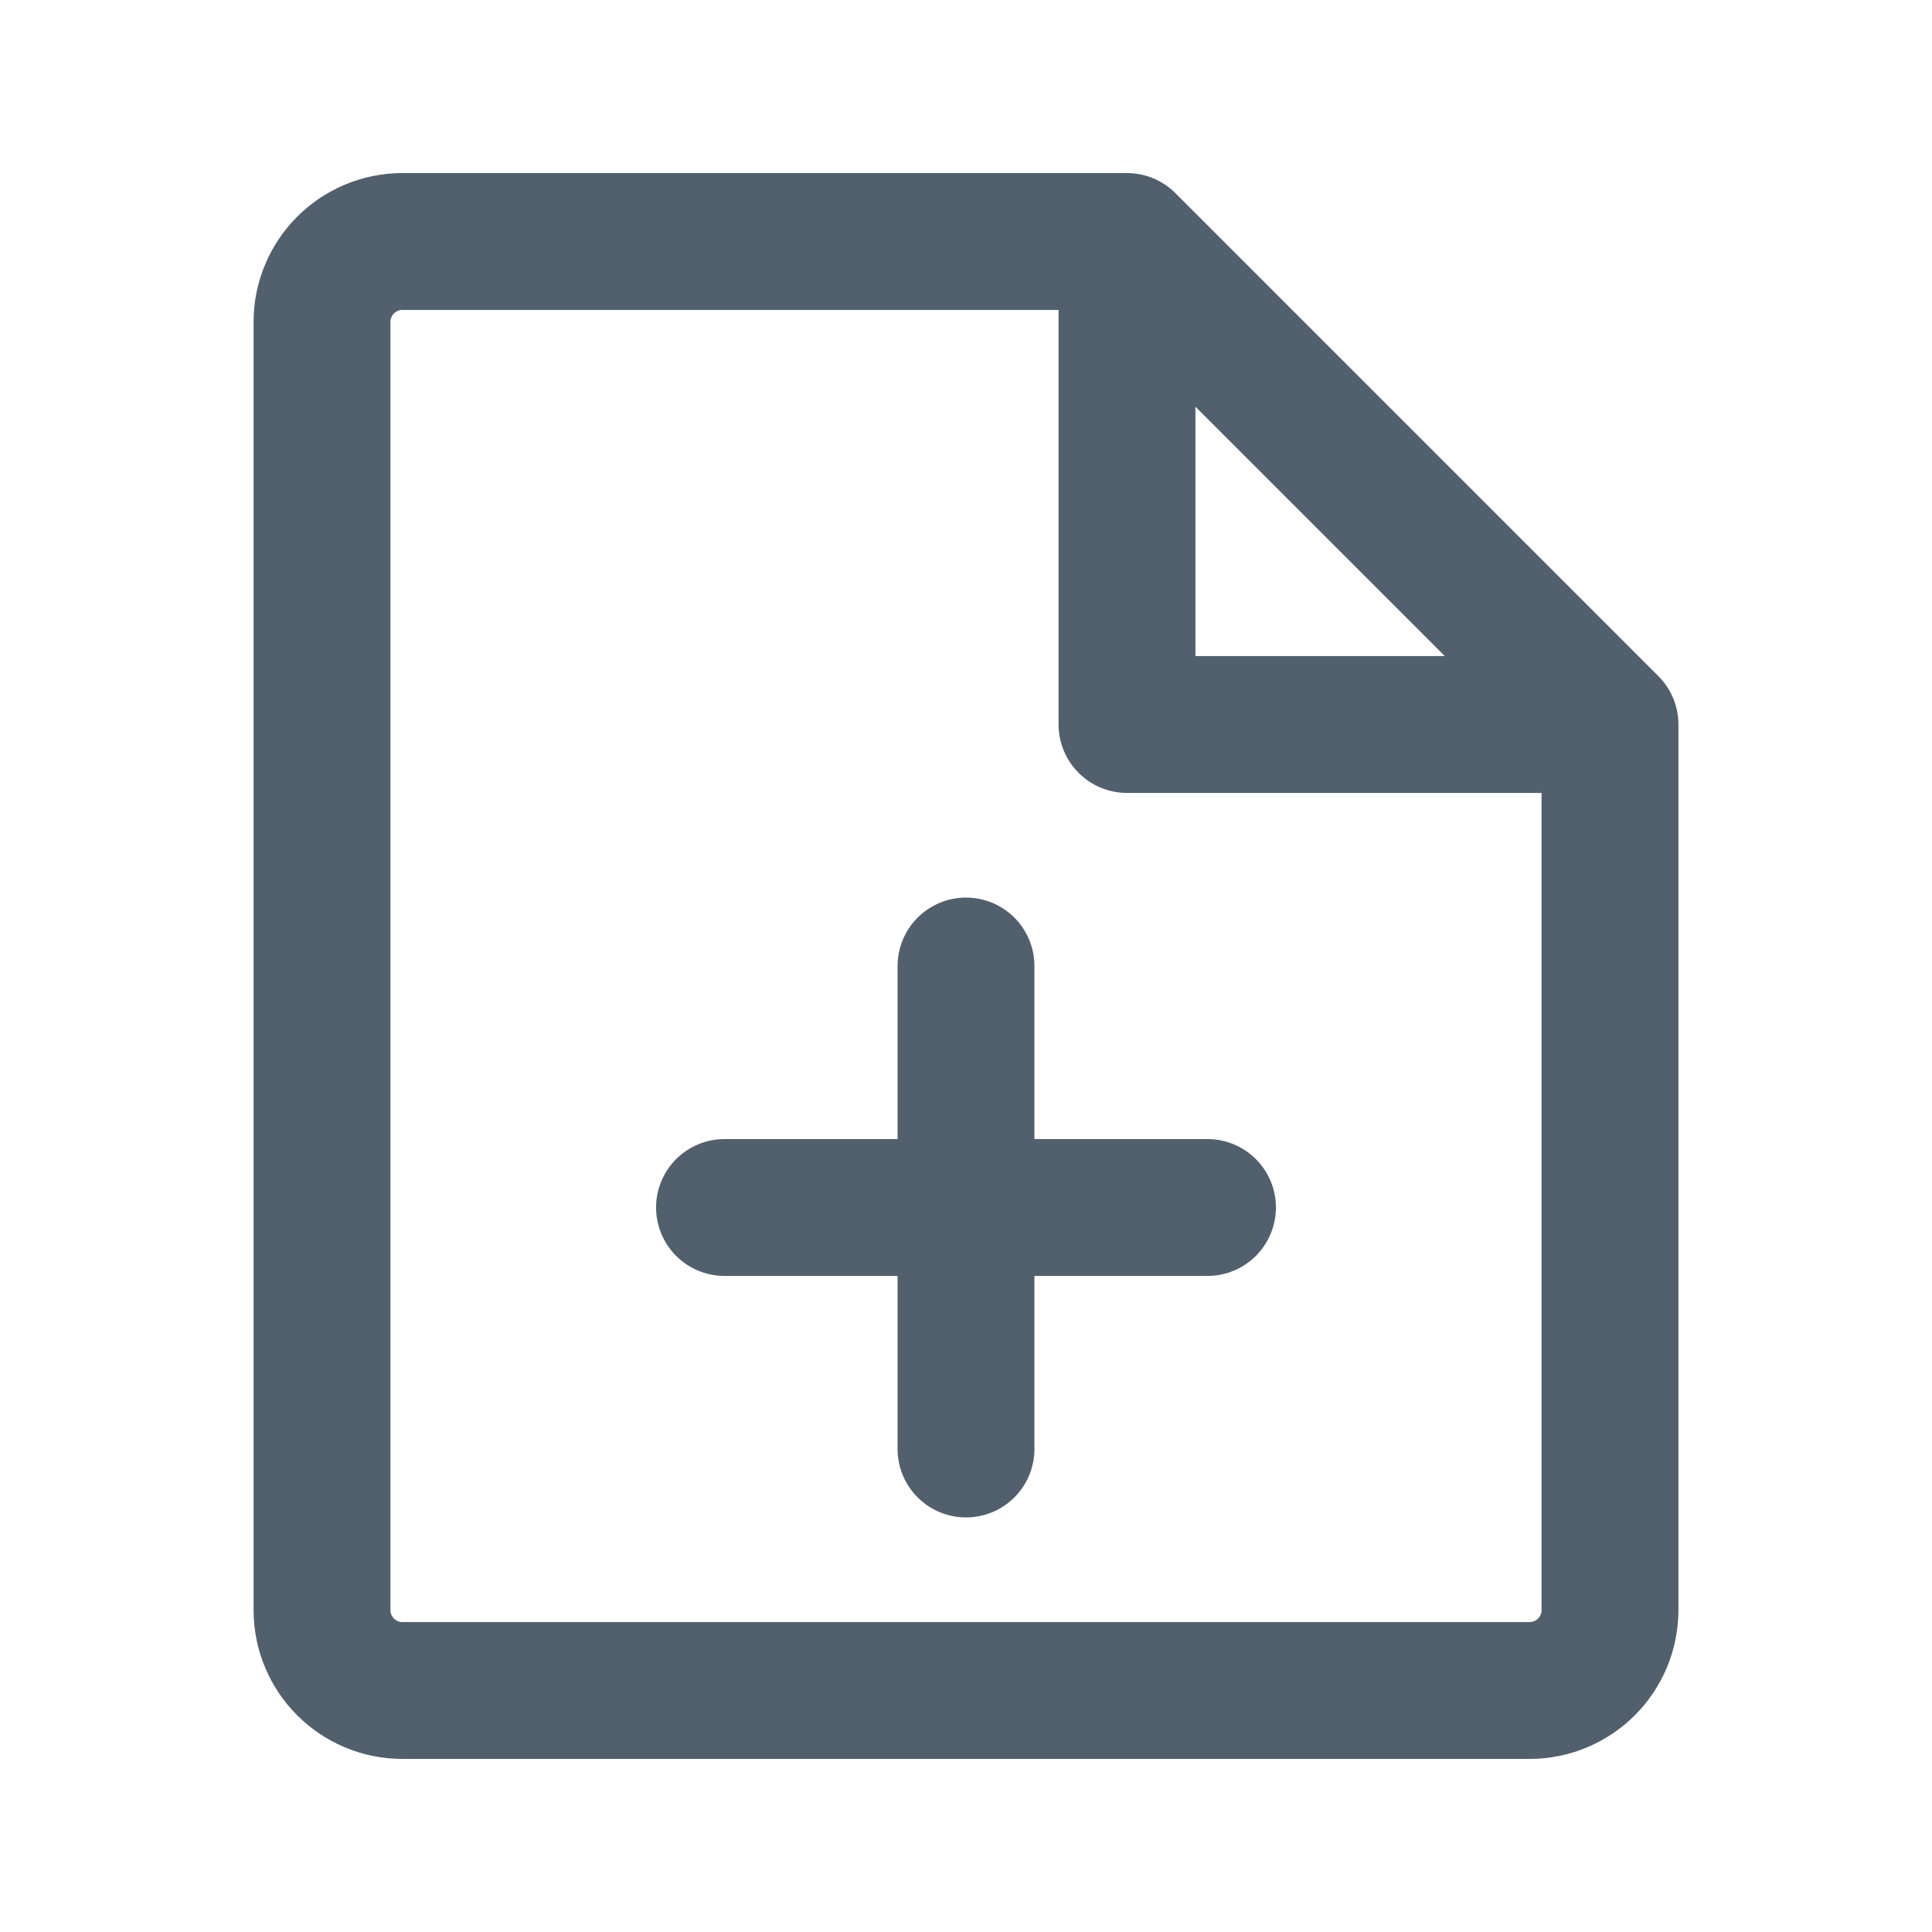
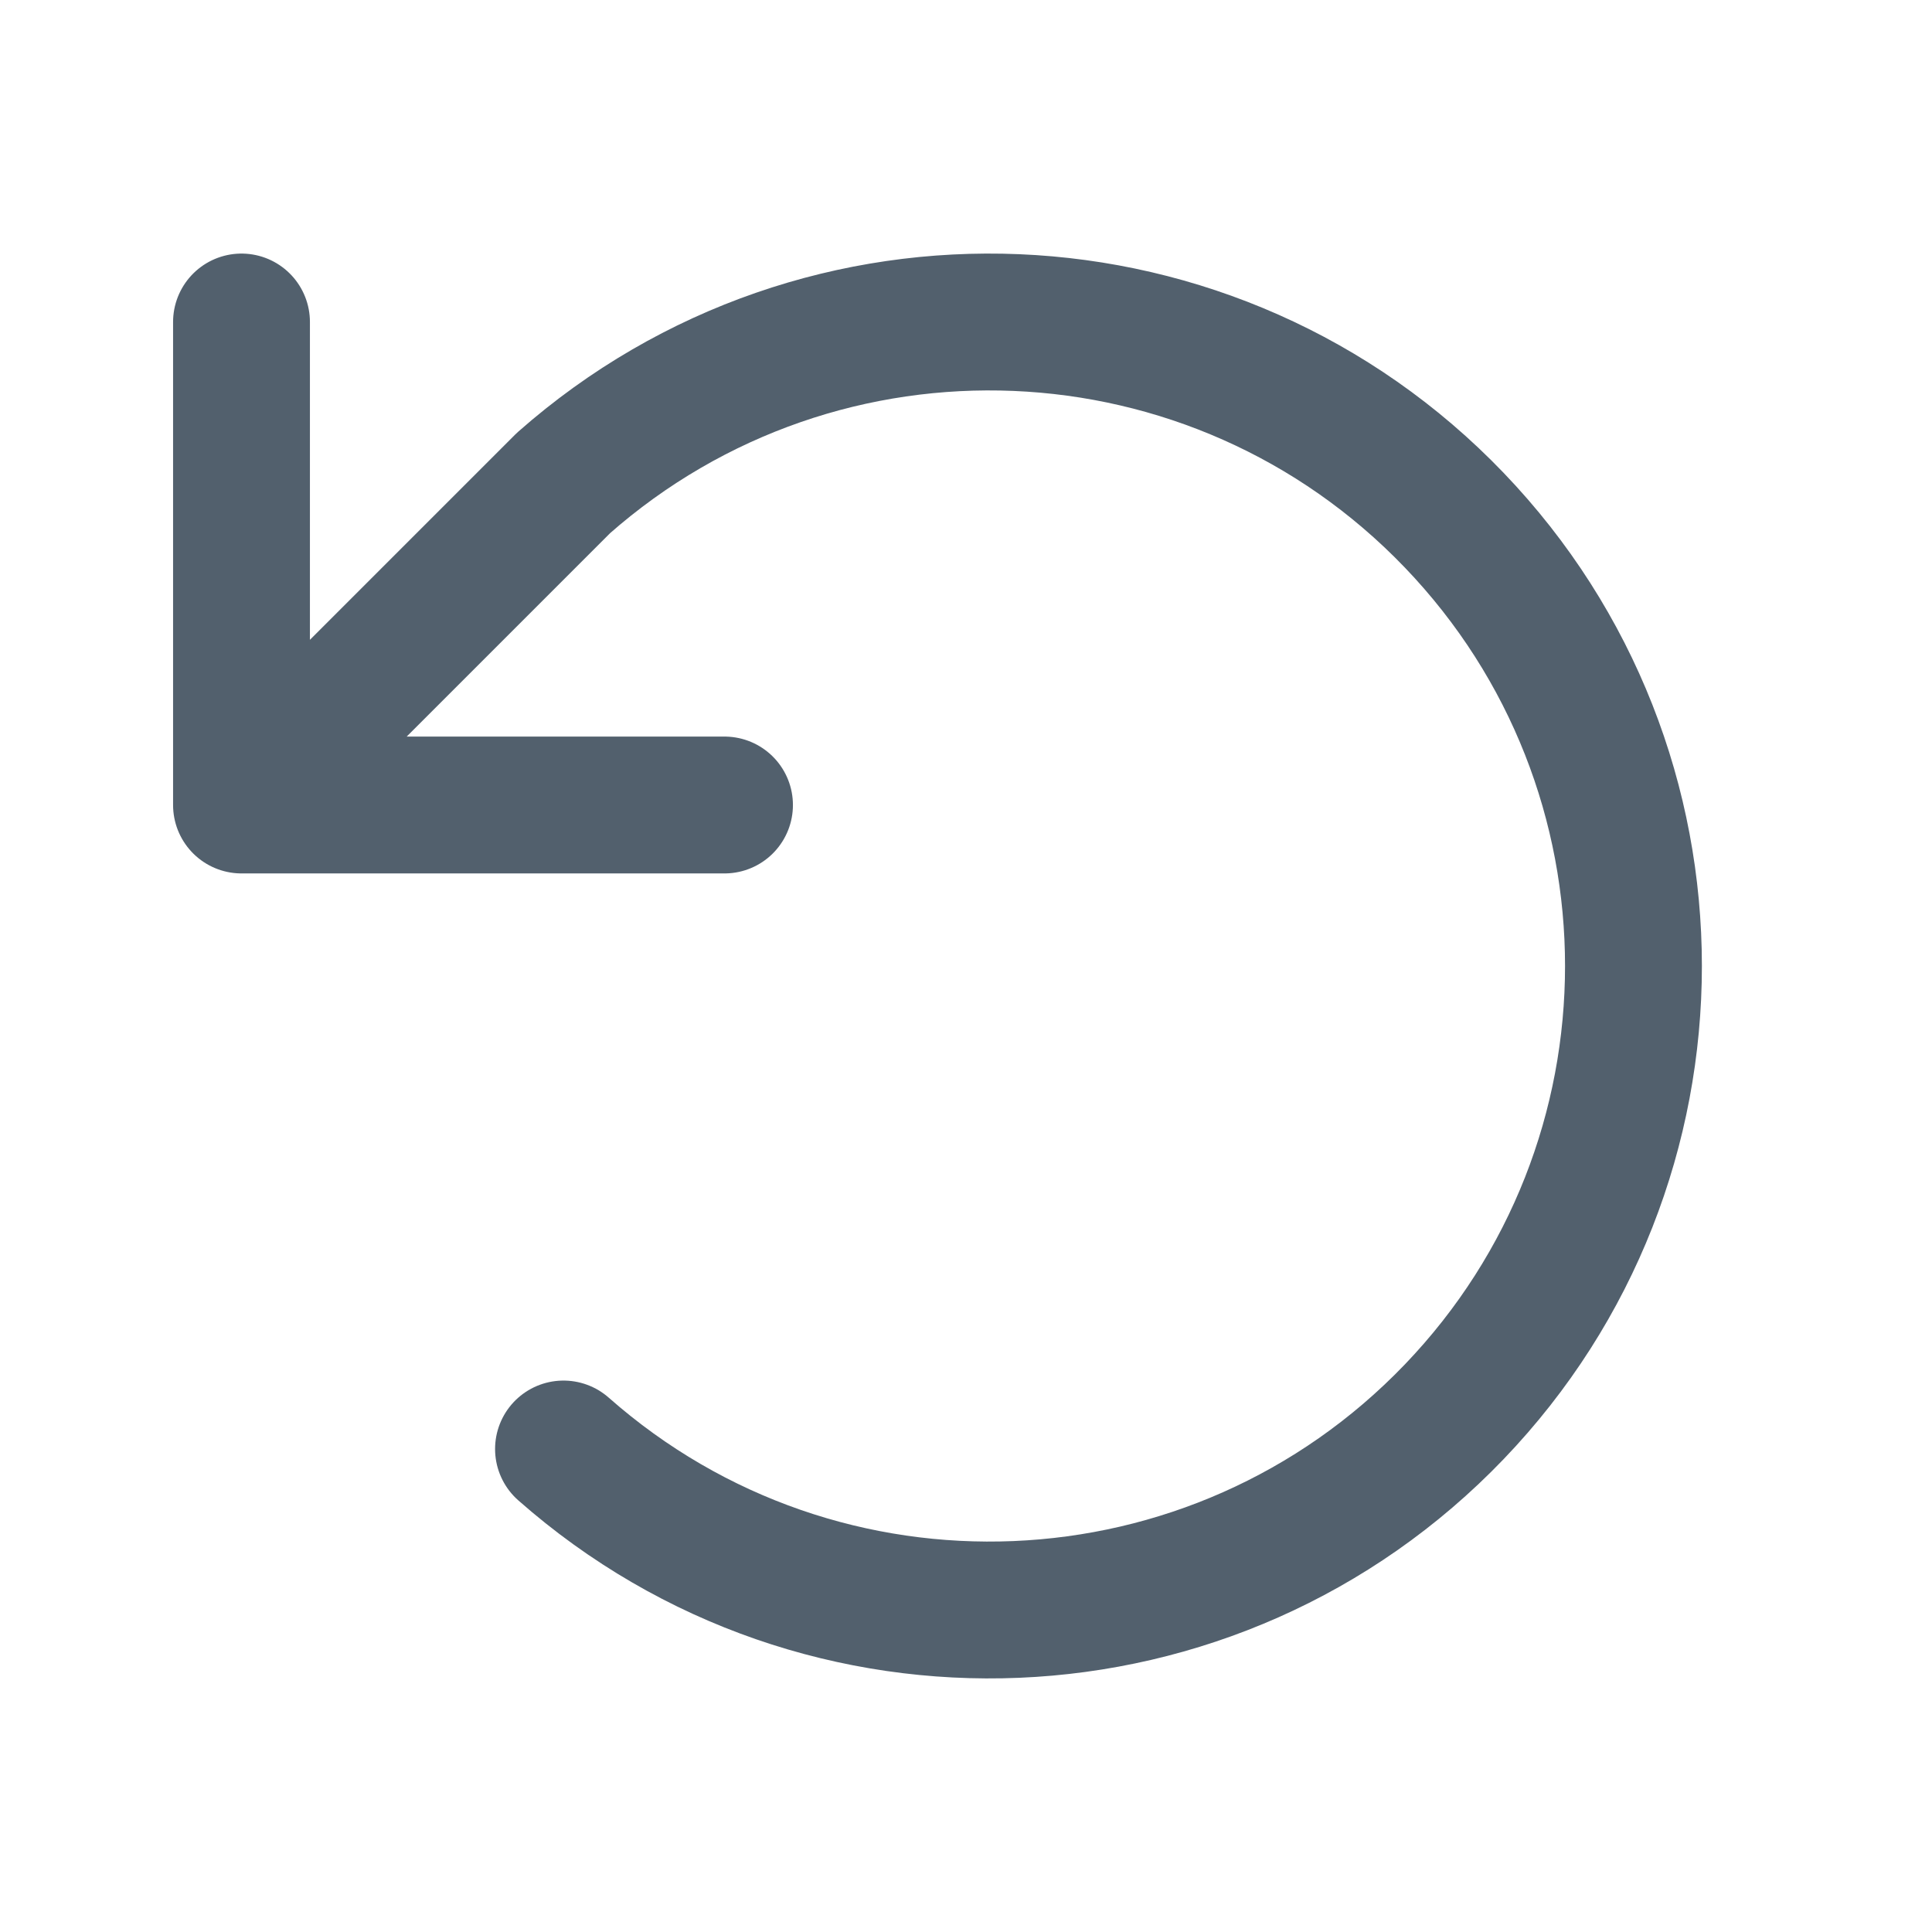
<svg xmlns="http://www.w3.org/2000/svg" viewBox="0 0 24 24" width="24" height="24">
  <g fill="none" stroke="#52606d" stroke-width="1.7" stroke-linecap="round" stroke-linejoin="round">
-     <path d="M14 3H5a1 1 0 0 0-1 1v16a1 1 0 0 0 1 1h14a1 1 0 0 0 1-1V9Zm0 0v6h6M9 15h6m-3-3v6" />
+     <path d="M3 4v6h6m-6 0 4-4a8 8 0 1 1 0 12" />
  </g>
</svg>
